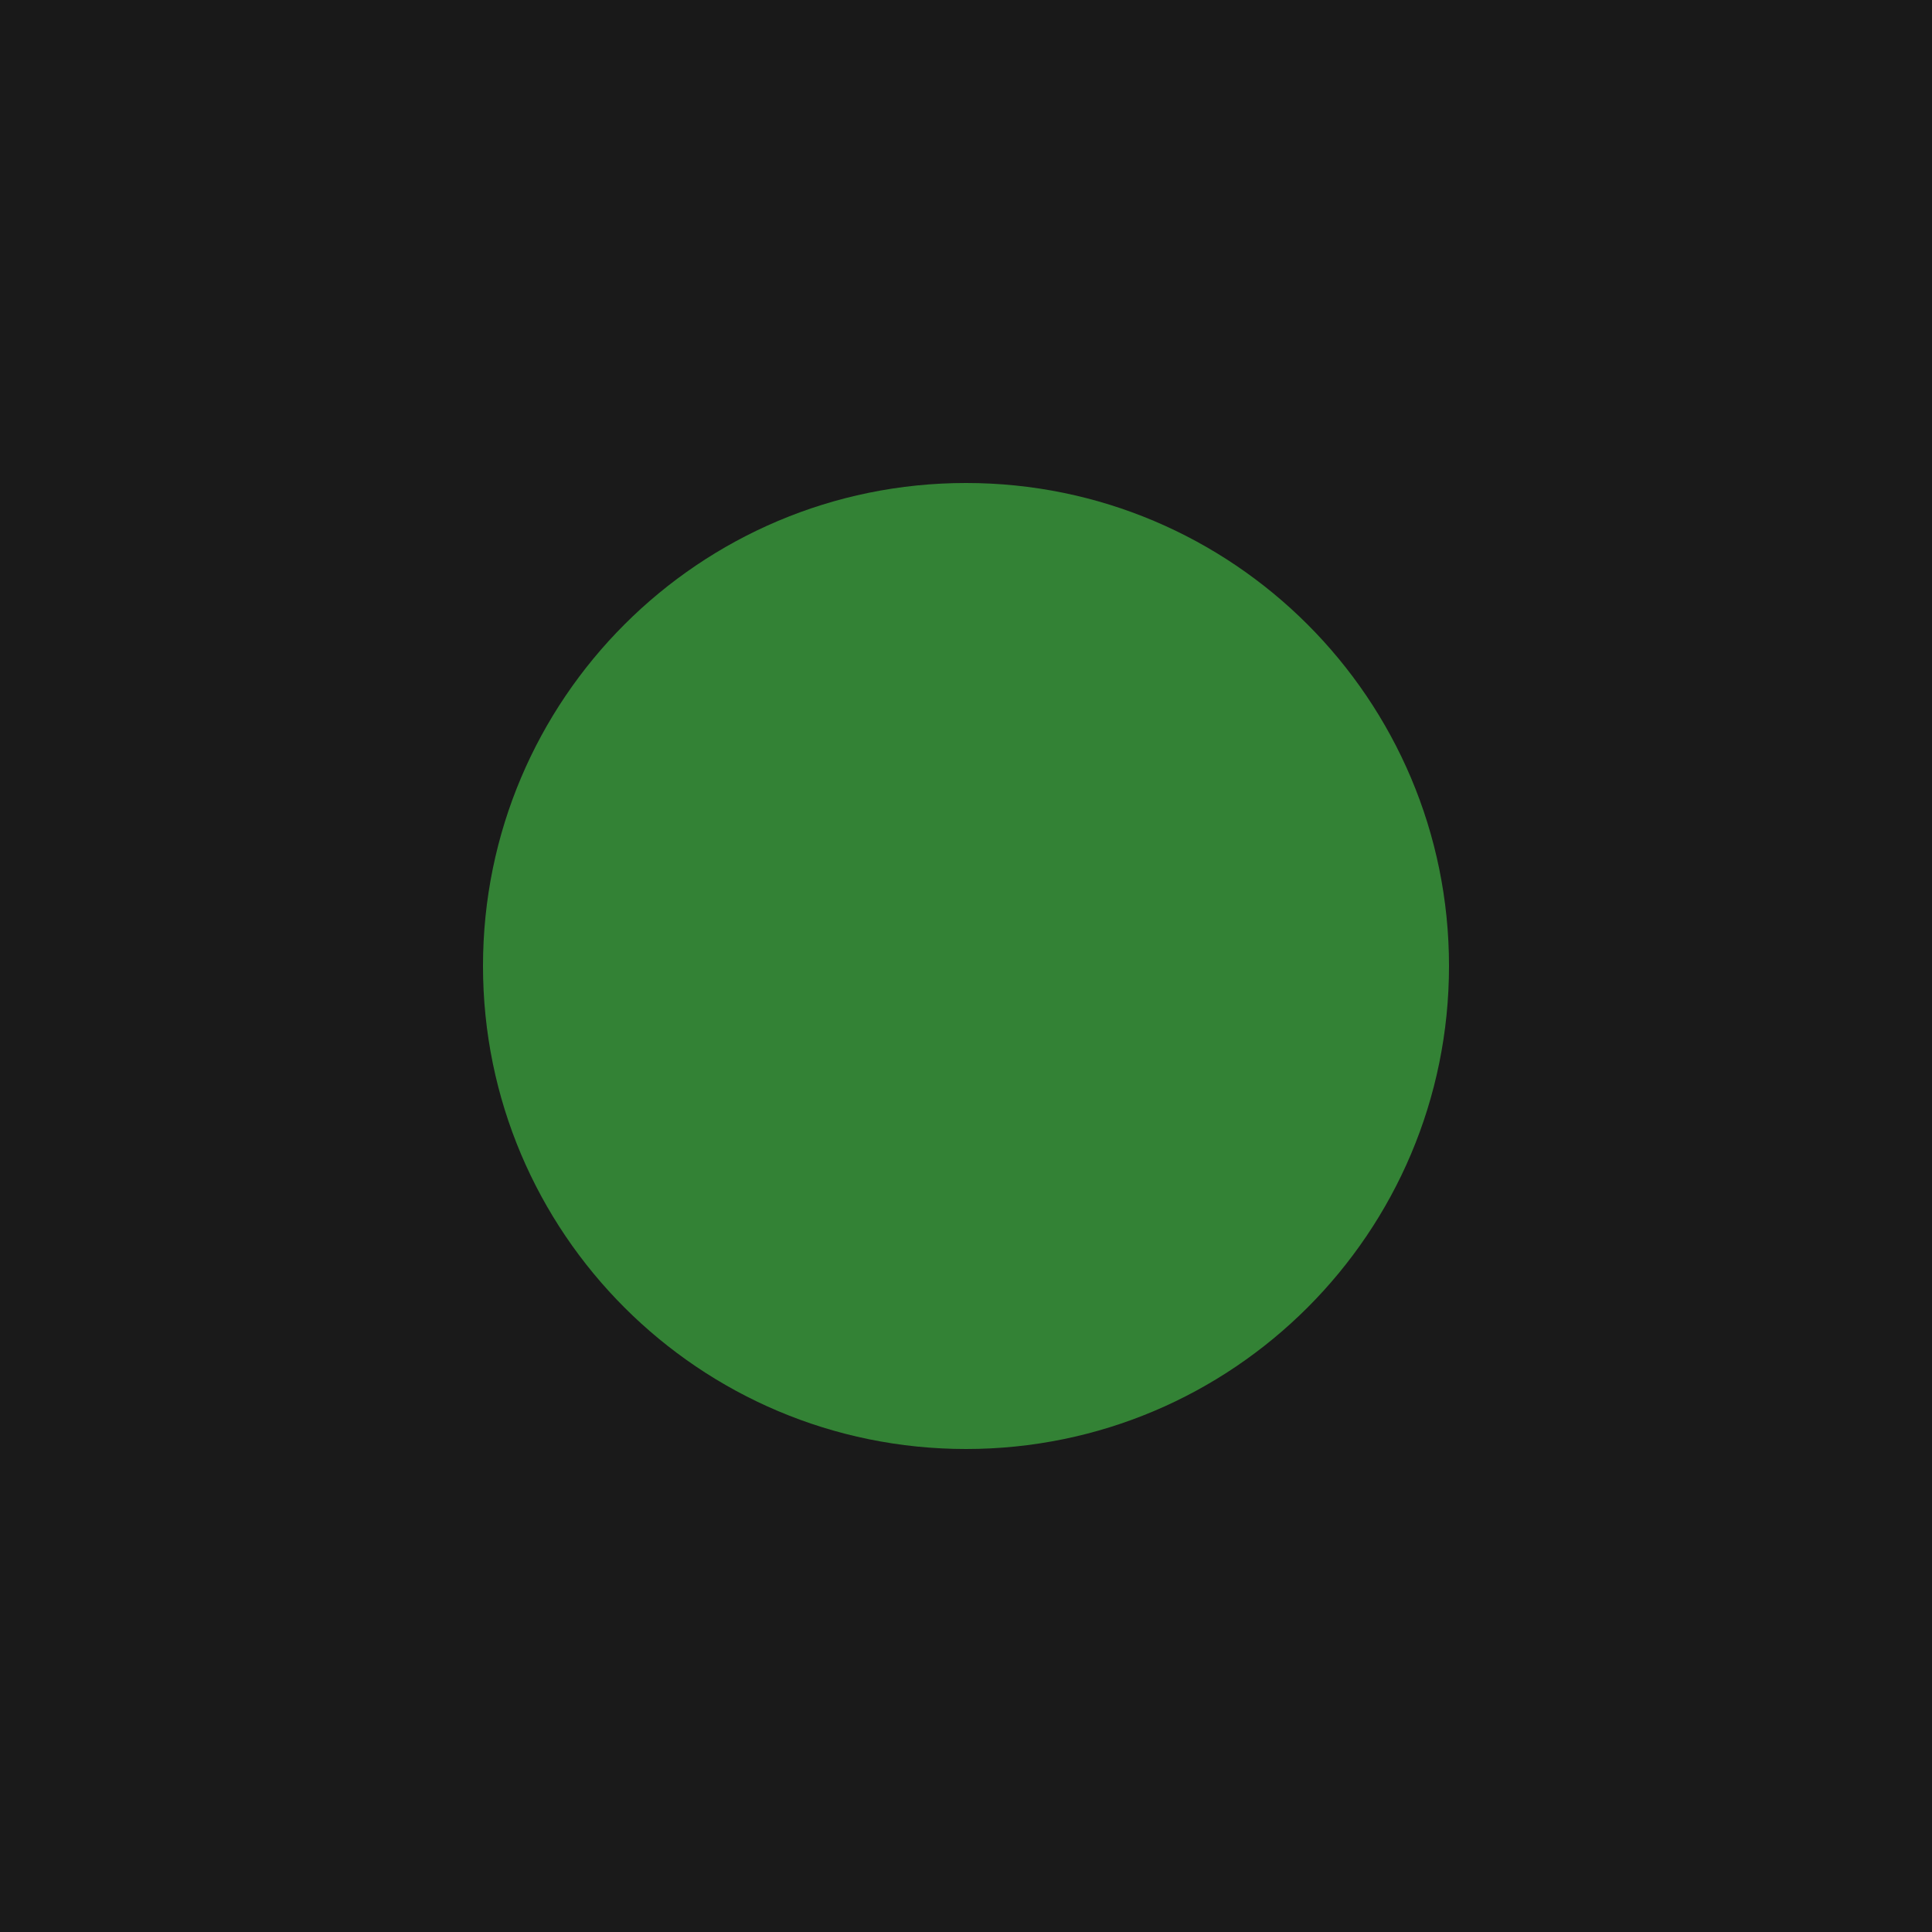
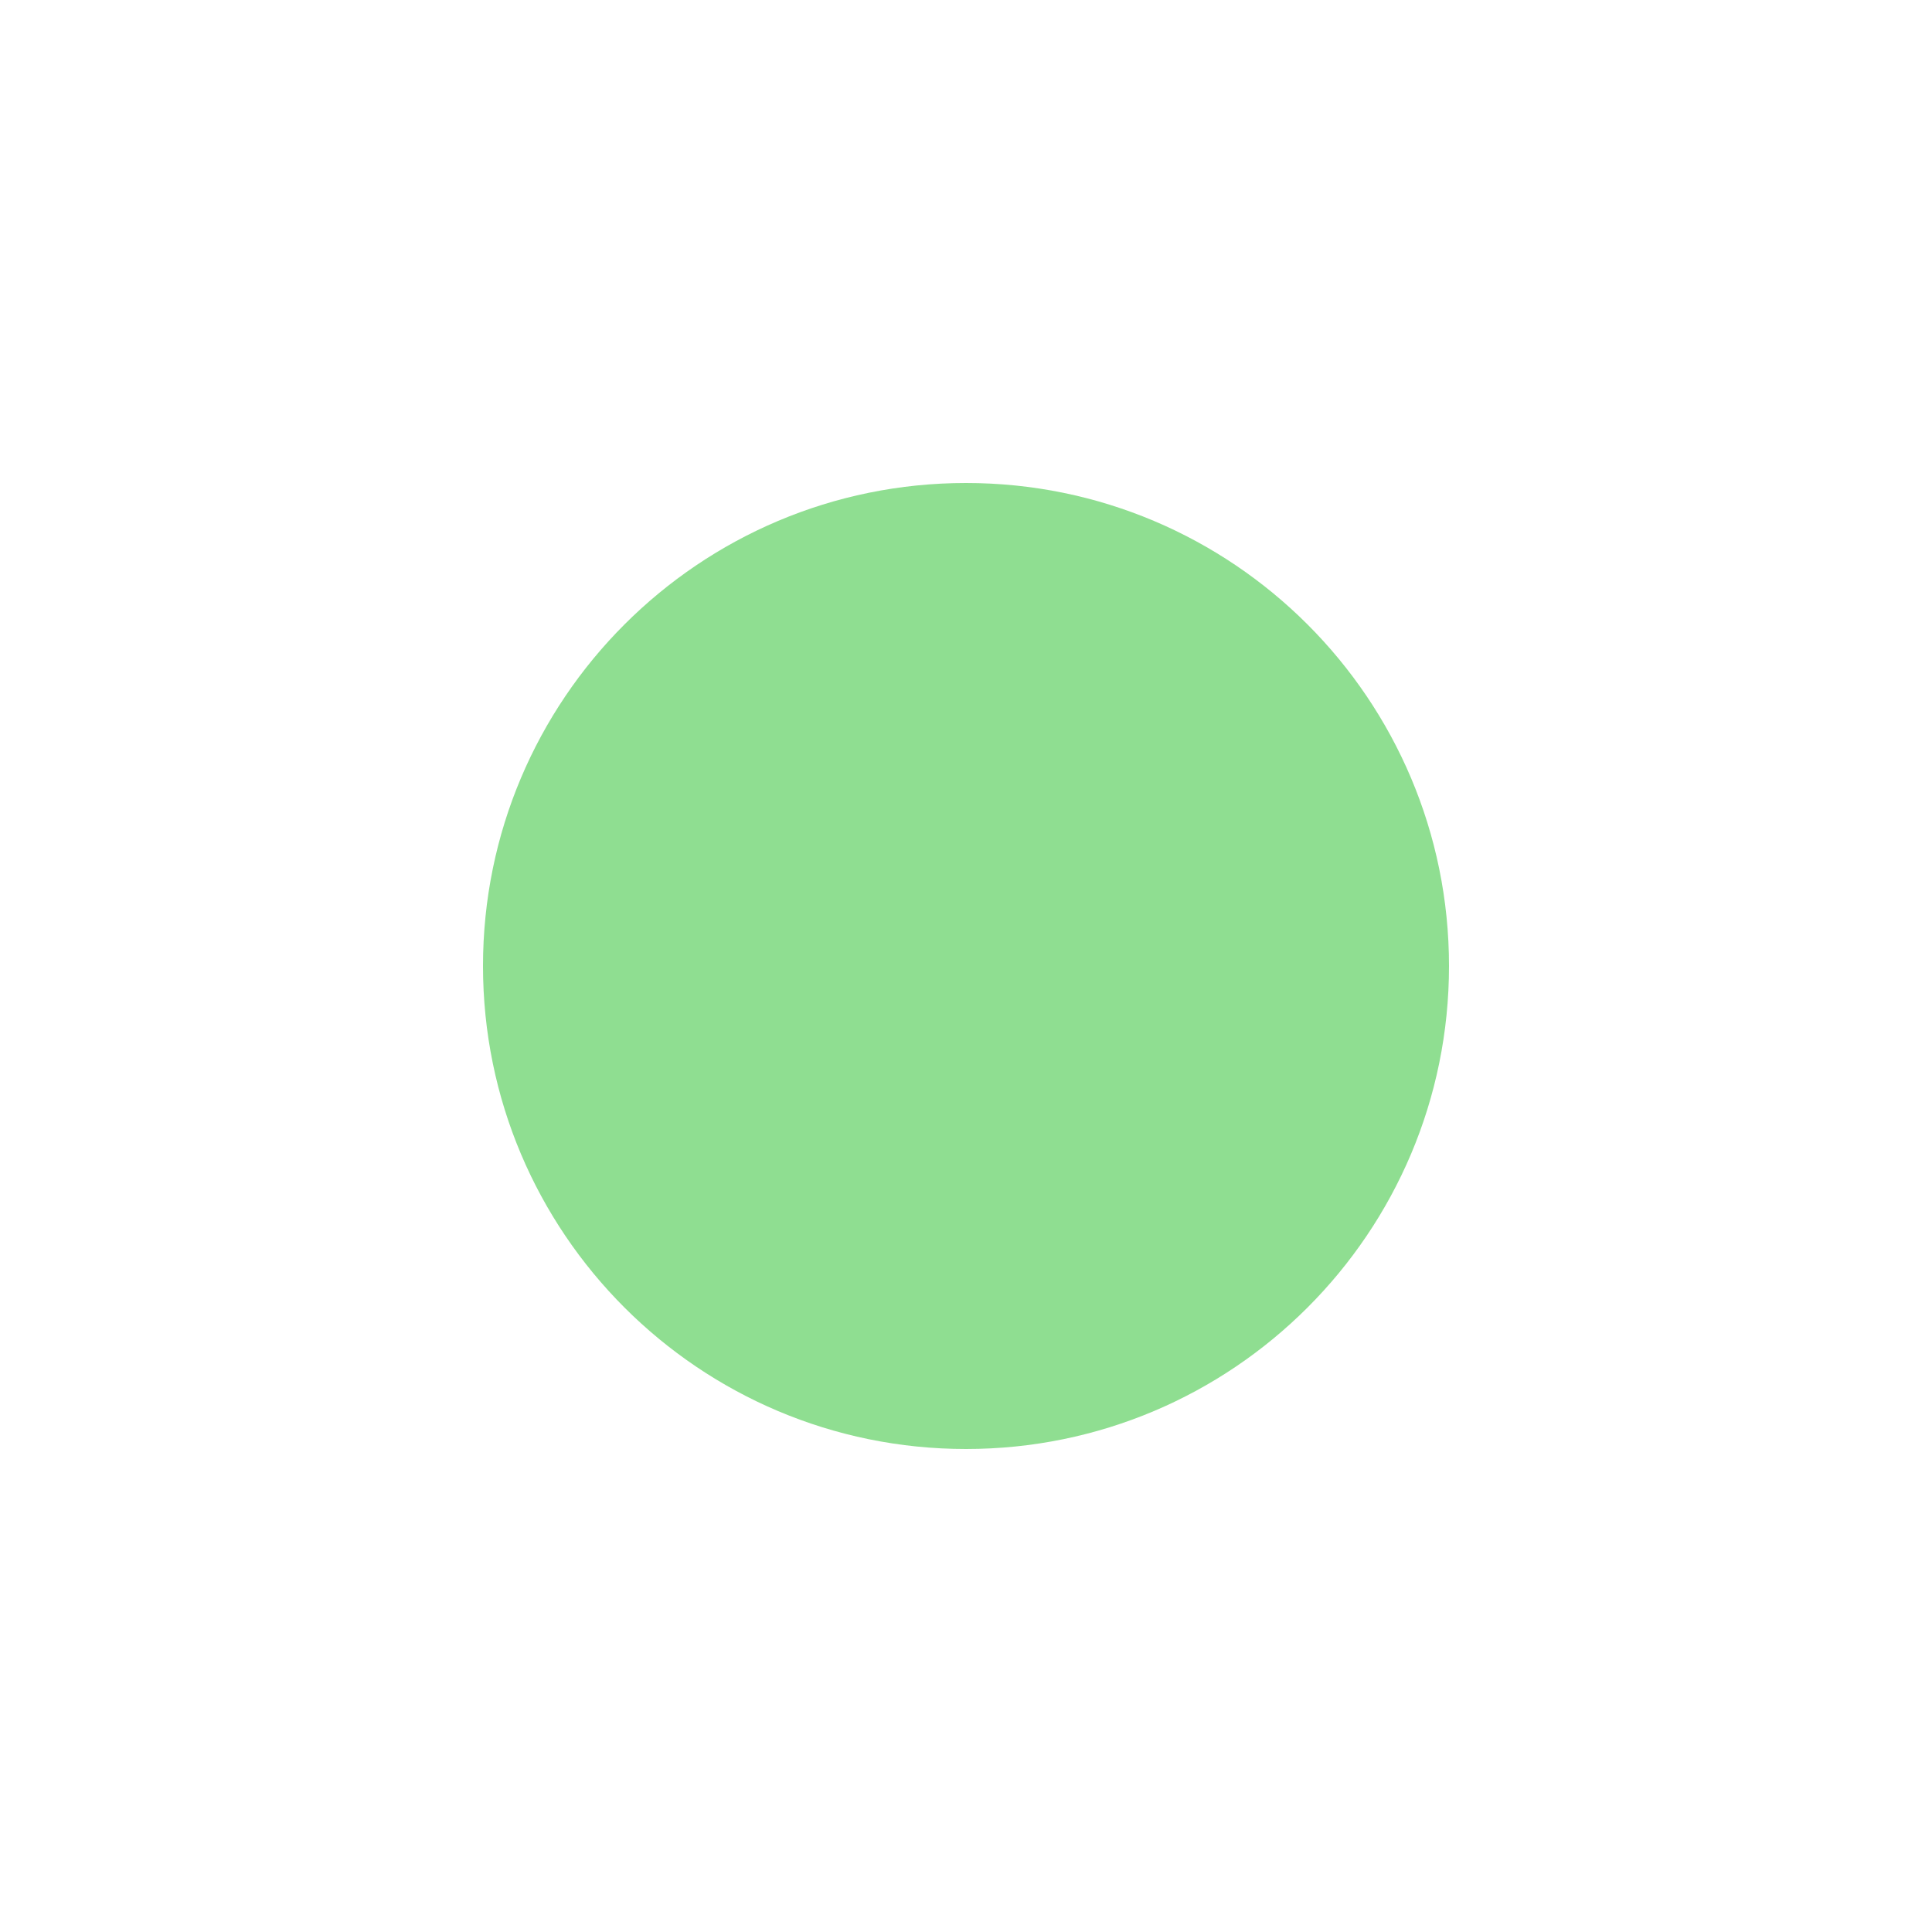
<svg xmlns="http://www.w3.org/2000/svg" width="32" height="32">
-   <path fill="#1a1a1a" d="M0 0h32v32H0z" />
-   <path fill="#1a1a1a" fill-opacity=".1" d="M0 0h32v1H0z" />
+   <path fill="#ffffff" d="M0 0h32v32H0z" />
+   <path fill="#fff" fill-opacity=".1" d="M0 0h32v1H0z" />
  <circle r="8" cy="16" cx="16" fill="#45c847" opacity=".6" />
</svg>
